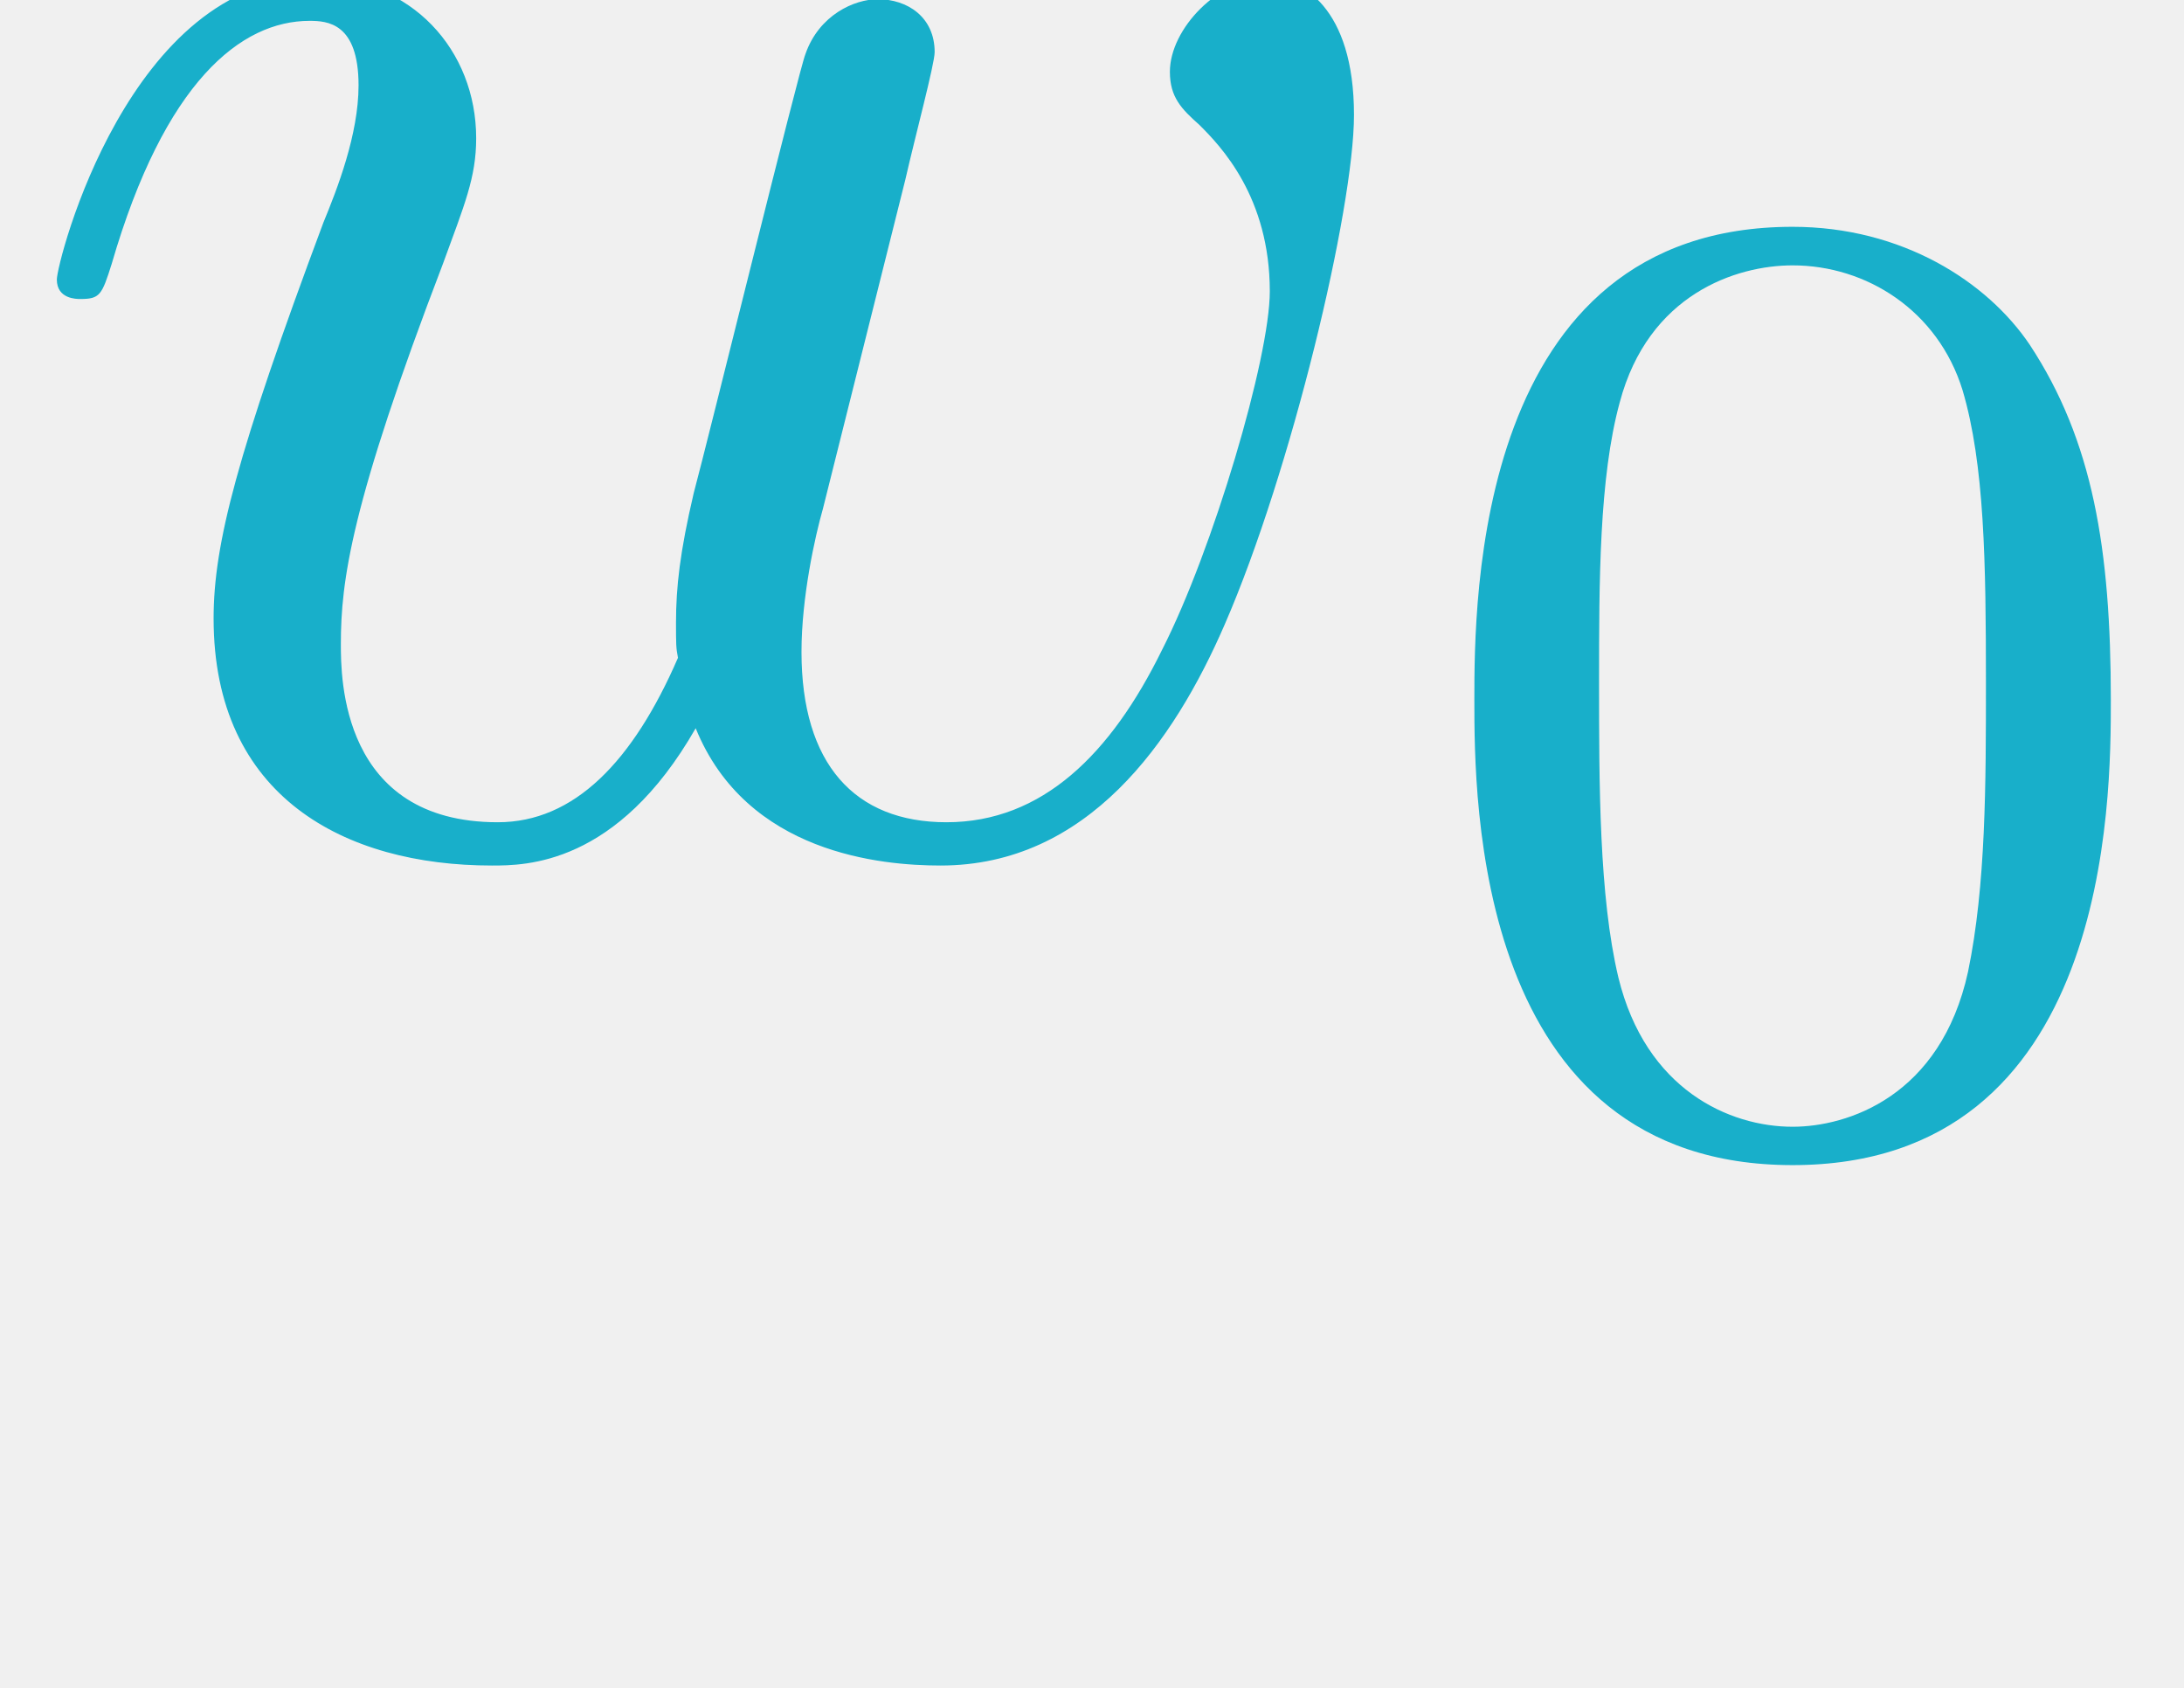
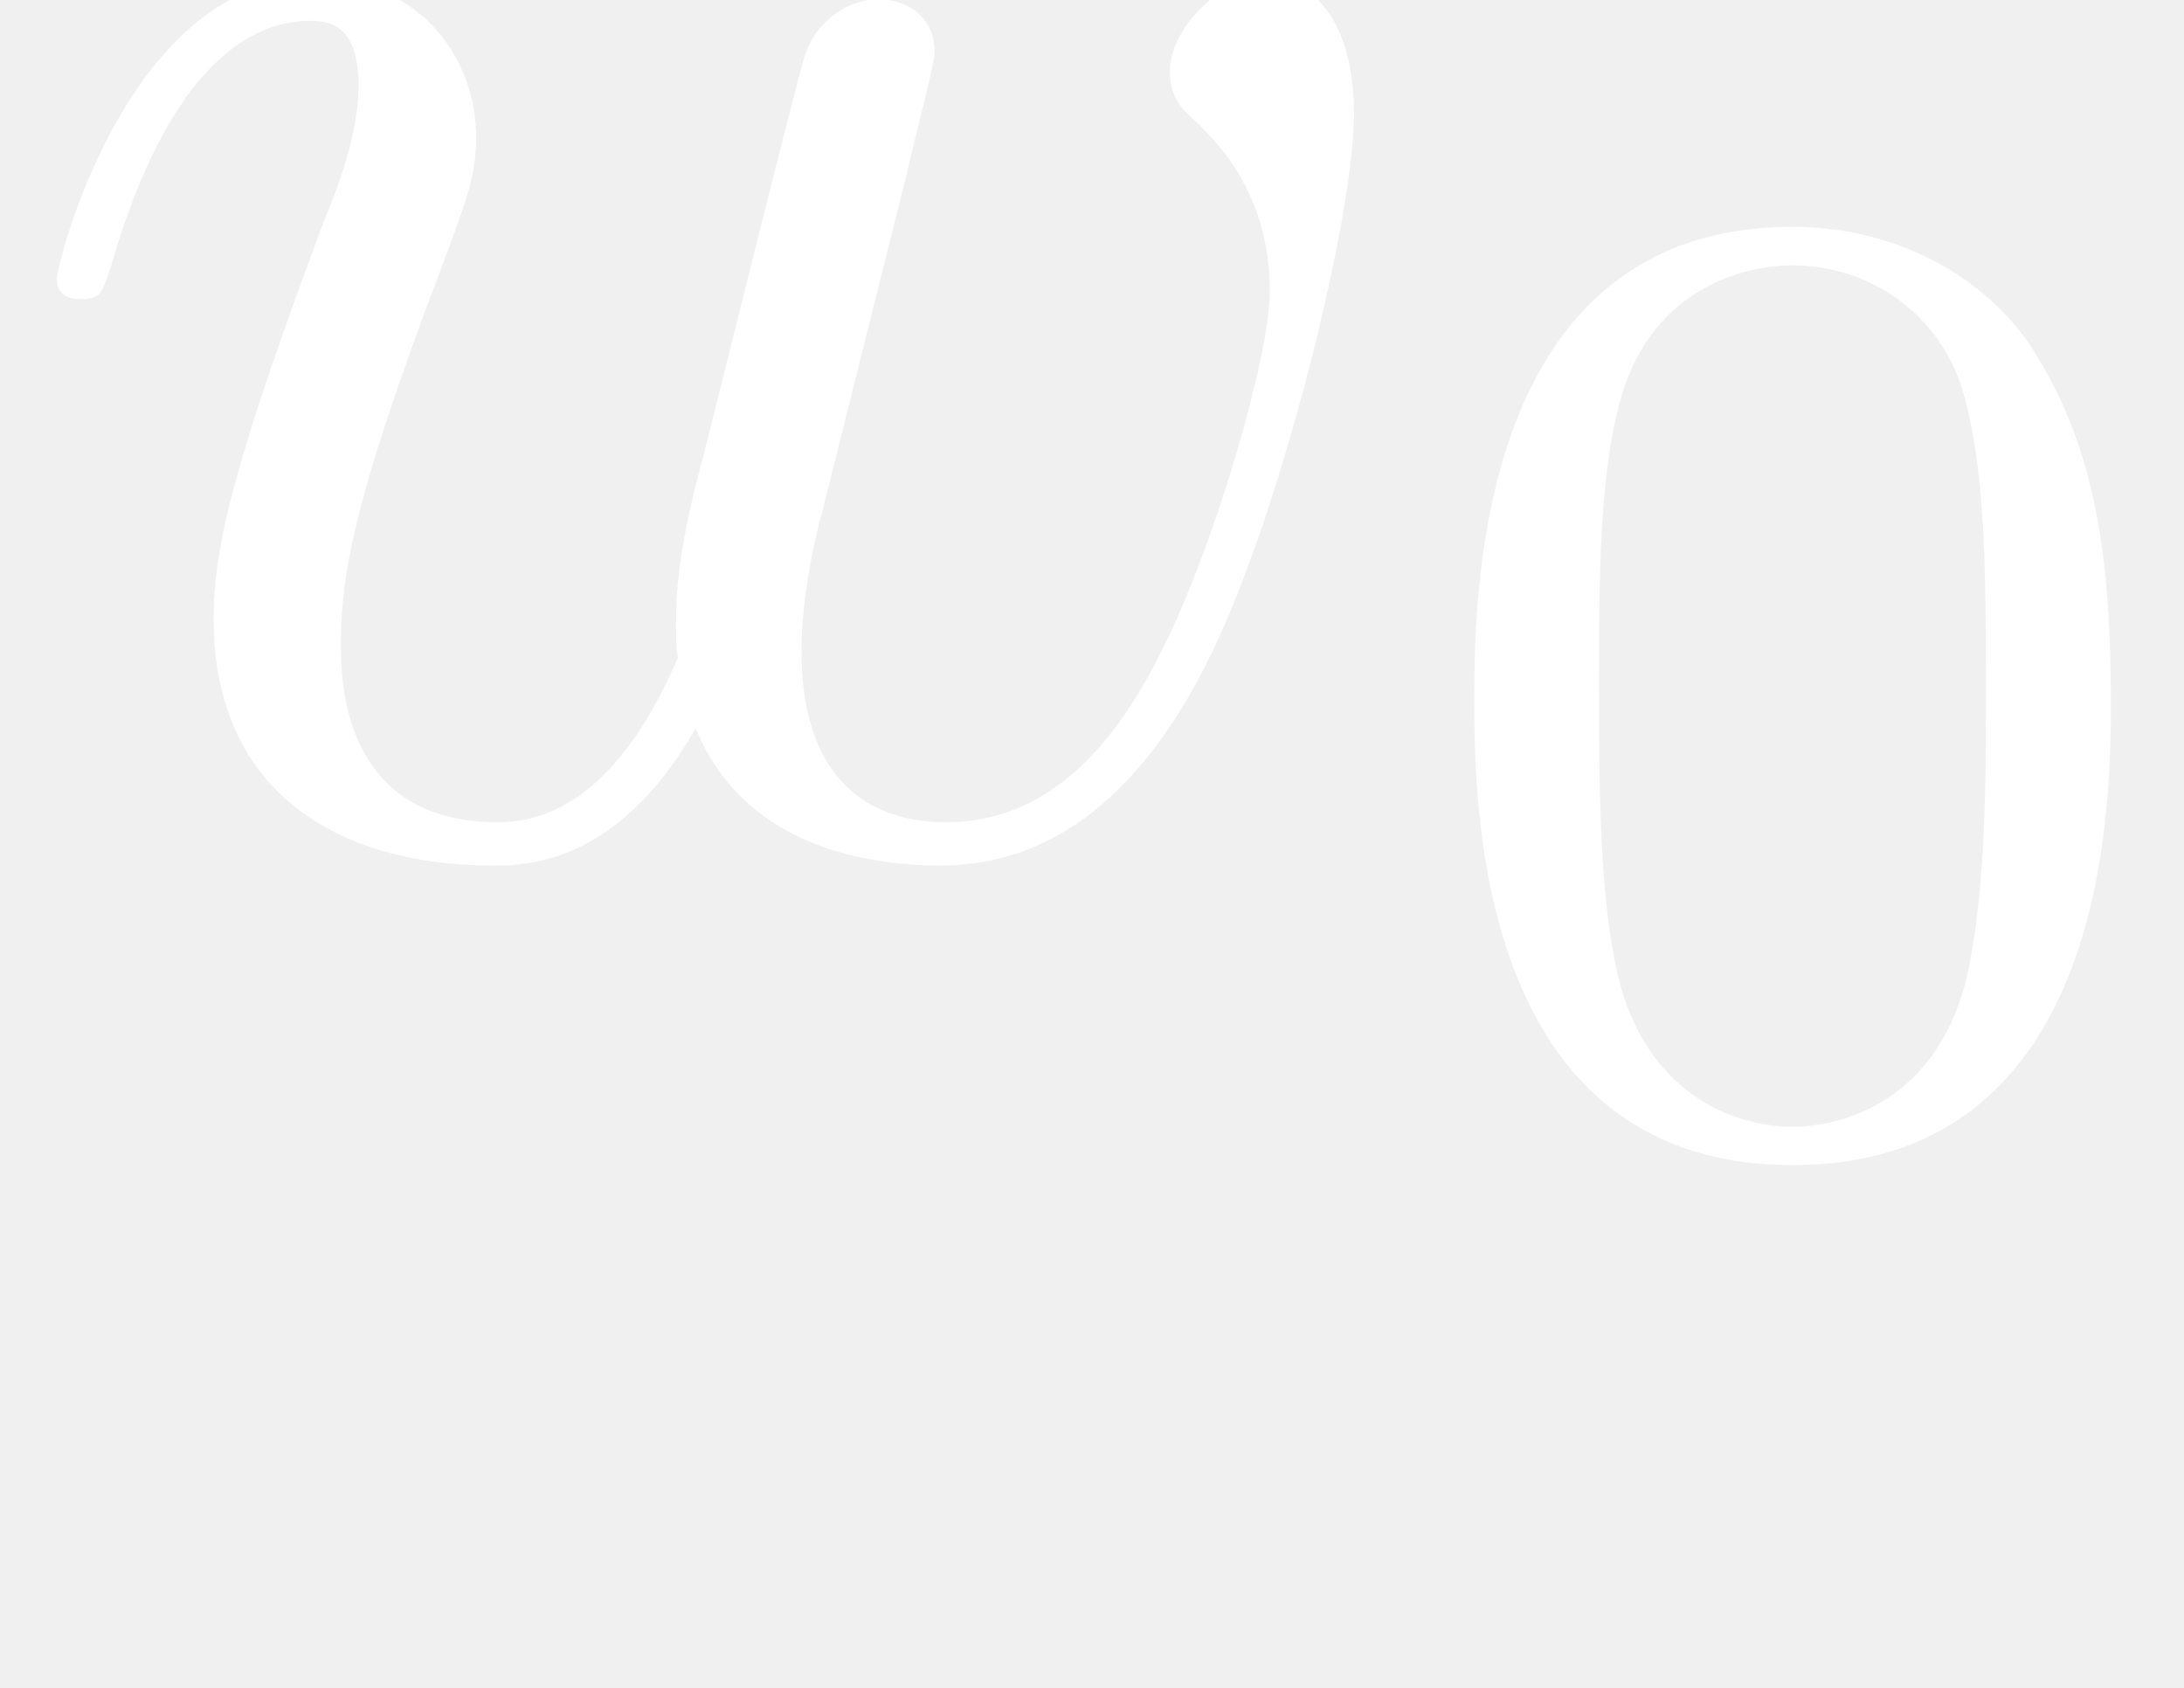
- <svg xmlns="http://www.w3.org/2000/svg" xmlns:ns1="http://github.com/leegao/readme2tex/" xmlns:xlink="http://www.w3.org/1999/xlink" height="8.579pt" ns1:offset="1.4943809999999935" version="1.1" viewBox="-52.075 -66.327 11.104 8.579" width="11.104pt" fill="#00a8c6">
-   <defs fill="#00a8c6">
-     <path d="M3.318 -0.757C3.357 -0.359 3.626 0.06 4.095 0.06C4.304 0.06 4.912 -0.08 4.912 -0.887V-1.445H4.663V-0.887C4.663 -0.309 4.413 -0.249 4.304 -0.249C3.975 -0.249 3.935 -0.697 3.935 -0.747V-2.74C3.935 -3.158 3.935 -3.547 3.577 -3.915C3.188 -4.304 2.69 -4.463 2.212 -4.463C1.395 -4.463 0.707 -3.995 0.707 -3.337C0.707 -3.039 0.907 -2.869 1.166 -2.869C1.445 -2.869 1.624 -3.068 1.624 -3.328C1.624 -3.447 1.574 -3.776 1.116 -3.786C1.385 -4.134 1.873 -4.244 2.192 -4.244C2.68 -4.244 3.248 -3.856 3.248 -2.969V-2.6C2.74 -2.57 2.042 -2.54 1.415 -2.242C0.667 -1.903 0.418 -1.385 0.418 -0.946C0.418 -0.139 1.385 0.11 2.012 0.11C2.67 0.11 3.128 -0.289 3.318 -0.757ZM3.248 -2.391V-1.395C3.248 -0.448 2.531 -0.11 2.082 -0.11C1.594 -0.11 1.186 -0.458 1.186 -0.956C1.186 -1.504 1.604 -2.331 3.248 -2.391Z" id="g1-97" fill="#00a8c6" />
-     <path d="M4.603 -3.377C4.653 -3.597 4.752 -3.965 4.752 -4.025C4.752 -4.204 4.613 -4.294 4.463 -4.294C4.344 -4.294 4.164 -4.214 4.095 -4.015C4.065 -3.945 3.597 -2.042 3.527 -1.783C3.457 -1.484 3.437 -1.305 3.437 -1.126C3.437 -1.016 3.437 -0.996 3.447 -0.946C3.218 -0.418 2.919 -0.11 2.531 -0.11C1.733 -0.11 1.733 -0.847 1.733 -1.016C1.733 -1.335 1.783 -1.724 2.252 -2.949C2.361 -3.248 2.421 -3.387 2.421 -3.587C2.421 -4.035 2.092 -4.403 1.604 -4.403C0.658 -4.403 0.289 -2.959 0.289 -2.869C0.289 -2.77 0.389 -2.77 0.408 -2.77C0.508 -2.77 0.518 -2.79 0.568 -2.949C0.837 -3.875 1.225 -4.184 1.574 -4.184C1.664 -4.184 1.823 -4.174 1.823 -3.856C1.823 -3.606 1.714 -3.328 1.644 -3.158C1.205 -1.983 1.086 -1.524 1.086 -1.146C1.086 -0.239 1.753 0.11 2.501 0.11C2.67 0.11 3.138 0.11 3.537 -0.588C3.796 0.05 4.483 0.11 4.782 0.11C5.529 0.11 5.968 -0.518 6.227 -1.116C6.565 -1.893 6.884 -3.228 6.884 -3.706C6.884 -4.254 6.615 -4.403 6.446 -4.403C6.197 -4.403 5.948 -4.144 5.948 -3.925C5.948 -3.796 6.007 -3.736 6.097 -3.656C6.207 -3.547 6.456 -3.288 6.456 -2.809C6.456 -2.471 6.167 -1.494 5.908 -0.986C5.649 -0.458 5.3 -0.11 4.812 -0.11C4.344 -0.11 4.075 -0.408 4.075 -0.976C4.075 -1.255 4.144 -1.564 4.184 -1.704L4.603 -3.377Z" id="g0-119" fill="#00a8c6" />
-     <path d="M3.599 -2.225C3.599 -2.992 3.508 -3.543 3.187 -4.031C2.971 -4.352 2.538 -4.631 1.981 -4.631C0.363 -4.631 0.363 -2.727 0.363 -2.225S0.363 0.139 1.981 0.139S3.599 -1.723 3.599 -2.225ZM1.981 -0.056C1.66 -0.056 1.234 -0.244 1.095 -0.816C0.997 -1.227 0.997 -1.799 0.997 -2.315C0.997 -2.824 0.997 -3.354 1.102 -3.738C1.248 -4.289 1.695 -4.435 1.981 -4.435C2.357 -4.435 2.72 -4.205 2.845 -3.801C2.957 -3.424 2.964 -2.922 2.964 -2.315C2.964 -1.799 2.964 -1.283 2.873 -0.844C2.734 -0.209 2.26 -0.056 1.981 -0.056Z" id="g2-48" fill="#00a8c6" />
+ <svg xmlns="http://www.w3.org/2000/svg" xmlns:ns1="http://github.com/leegao/readme2tex/" xmlns:xlink="http://www.w3.org/1999/xlink" height="8.579pt" ns1:offset="1.4943809999999935" version="1.1" viewBox="-52.075 -66.327 11.104 8.579" width="11.104pt">
+   <defs>
+     <path d="M3.318 -0.757C3.357 -0.359 3.626 0.06 4.095 0.06C4.304 0.06 4.912 -0.08 4.912 -0.887V-1.445H4.663V-0.887C4.663 -0.309 4.413 -0.249 4.304 -0.249C3.975 -0.249 3.935 -0.697 3.935 -0.747V-2.74C3.935 -3.158 3.935 -3.547 3.577 -3.915C3.188 -4.304 2.69 -4.463 2.212 -4.463C1.395 -4.463 0.707 -3.995 0.707 -3.337C0.707 -3.039 0.907 -2.869 1.166 -2.869C1.445 -2.869 1.624 -3.068 1.624 -3.328C1.624 -3.447 1.574 -3.776 1.116 -3.786C1.385 -4.134 1.873 -4.244 2.192 -4.244C2.68 -4.244 3.248 -3.856 3.248 -2.969V-2.6C2.74 -2.57 2.042 -2.54 1.415 -2.242C0.667 -1.903 0.418 -1.385 0.418 -0.946C0.418 -0.139 1.385 0.11 2.012 0.11C2.67 0.11 3.128 -0.289 3.318 -0.757ZM3.248 -2.391V-1.395C3.248 -0.448 2.531 -0.11 2.082 -0.11C1.594 -0.11 1.186 -0.458 1.186 -0.956C1.186 -1.504 1.604 -2.331 3.248 -2.391Z" id="g1-97" />
+     <path d="M4.603 -3.377C4.653 -3.597 4.752 -3.965 4.752 -4.025C4.752 -4.204 4.613 -4.294 4.463 -4.294C4.344 -4.294 4.164 -4.214 4.095 -4.015C4.065 -3.945 3.597 -2.042 3.527 -1.783C3.457 -1.484 3.437 -1.305 3.437 -1.126C3.437 -1.016 3.437 -0.996 3.447 -0.946C3.218 -0.418 2.919 -0.11 2.531 -0.11C1.733 -0.11 1.733 -0.847 1.733 -1.016C1.733 -1.335 1.783 -1.724 2.252 -2.949C2.361 -3.248 2.421 -3.387 2.421 -3.587C2.421 -4.035 2.092 -4.403 1.604 -4.403C0.658 -4.403 0.289 -2.959 0.289 -2.869C0.289 -2.77 0.389 -2.77 0.408 -2.77C0.508 -2.77 0.518 -2.79 0.568 -2.949C0.837 -3.875 1.225 -4.184 1.574 -4.184C1.664 -4.184 1.823 -4.174 1.823 -3.856C1.823 -3.606 1.714 -3.328 1.644 -3.158C1.205 -1.983 1.086 -1.524 1.086 -1.146C1.086 -0.239 1.753 0.11 2.501 0.11C2.67 0.11 3.138 0.11 3.537 -0.588C3.796 0.05 4.483 0.11 4.782 0.11C5.529 0.11 5.968 -0.518 6.227 -1.116C6.565 -1.893 6.884 -3.228 6.884 -3.706C6.884 -4.254 6.615 -4.403 6.446 -4.403C6.197 -4.403 5.948 -4.144 5.948 -3.925C5.948 -3.796 6.007 -3.736 6.097 -3.656C6.207 -3.547 6.456 -3.288 6.456 -2.809C6.456 -2.471 6.167 -1.494 5.908 -0.986C5.649 -0.458 5.3 -0.11 4.812 -0.11C4.344 -0.11 4.075 -0.408 4.075 -0.976C4.075 -1.255 4.144 -1.564 4.184 -1.704L4.603 -3.377Z" id="g0-119" />
+     <path d="M3.599 -2.225C3.599 -2.992 3.508 -3.543 3.187 -4.031C2.971 -4.352 2.538 -4.631 1.981 -4.631C0.363 -4.631 0.363 -2.727 0.363 -2.225S0.363 0.139 1.981 0.139S3.599 -1.723 3.599 -2.225ZM1.981 -0.056C1.66 -0.056 1.234 -0.244 1.095 -0.816C0.997 -1.227 0.997 -1.799 0.997 -2.315C0.997 -2.824 0.997 -3.354 1.102 -3.738C1.248 -4.289 1.695 -4.435 1.981 -4.435C2.357 -4.435 2.72 -4.205 2.845 -3.801C2.957 -3.424 2.964 -2.922 2.964 -2.315C2.964 -1.799 2.964 -1.283 2.873 -0.844C2.734 -0.209 2.26 -0.056 1.981 -0.056Z" id="g2-48" />
  </defs>
-   <g fill-opacity="0.9" id="page1" fill="#00a8c6">
-     <use x="-52.075" y="-62.037" xlink:href="#g0-119" fill="#00a8c6" />
-     <use x="-44.942" y="-60.543" xlink:href="#g2-48" fill="#00a8c6" />
+   <g fill-opacity="1" id="page1" fill="#FFFFFF">
+     <use x="-52.075" y="-62.037" xlink:href="#g0-119" />
+     <use x="-44.942" y="-60.543" xlink:href="#g2-48" />
  </g>
</svg>
